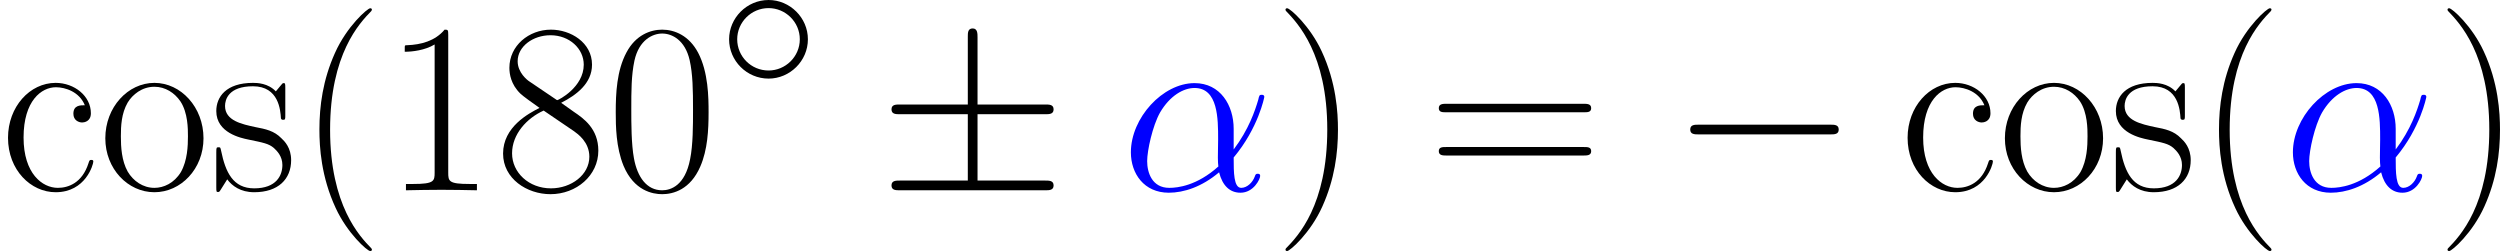
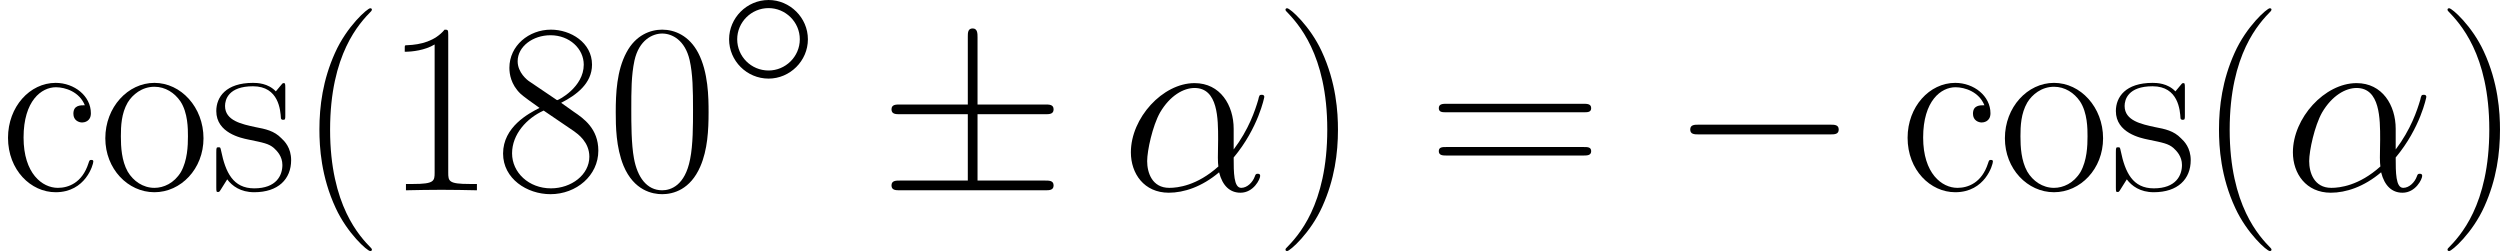
<svg xmlns="http://www.w3.org/2000/svg" xmlns:xlink="http://www.w3.org/1999/xlink" version="1.1" width="288.139pt" height="28.934pt" viewBox="-.239 -.228 288.139 28.934">
  <defs>
    <path id="g2-11" d="M11.476-6.271C11.476-8.675 10.113-10.931 7.486-10.931C4.239-10.931 .991-7.387 .991-3.867C.991-1.71 2.33 .248 4.858 .248C6.395 .248 8.229-.347 9.989-1.834C10.336-.446 11.105 .248 12.17 .248C13.509 .248 14.178-1.14 14.178-1.462C14.178-1.686 14.005-1.686 13.93-1.686C13.732-1.686 13.707-1.611 13.633-1.413C13.41-.793 12.84-.248 12.245-.248C11.476-.248 11.476-1.834 11.476-3.346C14.005-6.37 14.6-9.493 14.6-9.518C14.6-9.741 14.401-9.741 14.327-9.741C14.104-9.741 14.079-9.667 13.98-9.221C13.658-8.13 13.013-6.197 11.476-4.164V-6.271ZM9.915-2.429C7.734-.471 5.775-.248 4.908-.248C3.148-.248 2.652-1.809 2.652-2.974C2.652-4.04 3.198-6.569 3.966-7.932C4.982-9.667 6.37-10.435 7.486-10.435C9.89-10.435 9.89-7.287 9.89-5.205C9.89-4.586 9.865-3.941 9.865-3.321C9.865-2.826 9.89-2.702 9.915-2.429Z" />
    <path id="g0-0" d="M13.617-4.752C13.968-4.752 14.34-4.752 14.34-5.166S13.968-5.579 13.617-5.579H2.438C2.087-5.579 1.715-5.579 1.715-5.166S2.087-4.752 2.438-4.752H13.617Z" />
    <path id="g0-6" d="M8.451-6.467H14.195C14.546-6.467 14.918-6.467 14.918-6.881S14.546-7.294 14.195-7.294H8.451V-12.997C8.451-13.327 8.451-13.761 8.038-13.761S7.624-13.389 7.624-13.059V-7.294H1.86C1.508-7.294 1.136-7.294 1.136-6.881S1.508-6.467 1.86-6.467H7.624V-.827H1.86C1.508-.827 1.136-.827 1.136-.413S1.508 0 1.86 0H14.195C14.546 0 14.918 0 14.918-.413S14.546-.827 14.195-.827H8.451V-6.467Z" />
    <path id="g0-14" d="M9.174-5.166C9.174-7.377 7.335-9.174 5.166-9.174C2.934-9.174 1.136-7.335 1.136-5.166C1.136-2.975 2.934-1.157 5.166-1.157C7.335-1.157 9.174-2.955 9.174-5.166ZM5.166-1.984C3.368-1.984 1.963-3.43 1.963-5.166S3.389-8.348 5.166-8.348C6.881-8.348 8.348-6.943 8.348-5.166S6.881-1.984 5.166-1.984Z" />
    <use id="g1-0" xlink:href="#g0-0" transform="scale(1.199614)" />
    <use id="g1-6" xlink:href="#g0-6" transform="scale(1.199614)" />
    <path id="g3-40" d="M7.585 6.048C7.585 6.023 7.585 5.974 7.51 5.899C6.37 4.734 3.321 1.562 3.321-6.172S6.321-17.053 7.535-18.293C7.535-18.318 7.585-18.367 7.585-18.442S7.51-18.566 7.411-18.566C7.139-18.566 5.032-16.731 3.817-14.005C2.578-11.253 2.231-8.576 2.231-6.197C2.231-4.412 2.404-1.388 3.892 1.809C5.081 4.387 7.114 6.197 7.411 6.197C7.535 6.197 7.585 6.147 7.585 6.048Z" />
    <path id="g3-41" d="M6.519-6.172C6.519-7.957 6.345-10.981 4.858-14.178C3.668-16.756 1.636-18.566 1.339-18.566C1.264-18.566 1.165-18.541 1.165-18.417C1.165-18.367 1.19-18.342 1.215-18.293C2.404-17.053 5.428-13.906 5.428-6.197C5.428 1.537 2.429 4.685 1.215 5.924C1.19 5.974 1.165 5.998 1.165 6.048C1.165 6.172 1.264 6.197 1.339 6.197C1.611 6.197 3.718 4.363 4.933 1.636C6.172-1.115 6.519-3.792 6.519-6.172Z" />
    <path id="g3-48" d="M10.411-7.957C10.411-9.469 10.386-12.047 9.345-14.029C8.428-15.765 6.965-16.384 5.676-16.384C4.486-16.384 2.974-15.839 2.033-14.054C1.041-12.195 .942-9.89 .942-7.957C.942-6.544 .967-4.387 1.735-2.503C2.801 .05 4.71 .397 5.676 .397C6.816 .397 8.552-.074 9.568-2.429C10.311-4.139 10.411-6.147 10.411-7.957ZM5.676 0C4.09 0 3.148-1.363 2.801-3.247C2.528-4.71 2.528-6.841 2.528-8.229C2.528-10.138 2.528-11.724 2.851-13.236C3.321-15.343 4.71-15.988 5.676-15.988C6.693-15.988 8.006-15.318 8.477-13.286C8.799-11.873 8.824-10.212 8.824-8.229C8.824-6.618 8.824-4.635 8.527-3.173C8.006-.471 6.544 0 5.676 0Z" />
    <path id="g3-49" d="M6.593-15.839C6.593-16.359 6.569-16.384 6.222-16.384C5.255-15.219 3.792-14.847 2.404-14.798C2.33-14.798 2.206-14.798 2.181-14.748S2.156-14.649 2.156-14.129C2.925-14.129 4.214-14.277 5.205-14.872V-1.809C5.205-.942 5.156-.644 3.024-.644H2.28V0C3.47-.025 4.71-.05 5.899-.05S8.328-.025 9.518 0V-.644H8.775C6.643-.644 6.593-.917 6.593-1.809V-15.839Z" />
    <path id="g3-56" d="M6.742-8.923C8.304-9.717 9.89-10.906 9.89-12.815C9.89-15.071 7.709-16.384 5.701-16.384C3.445-16.384 1.462-14.748 1.462-12.493C1.462-11.873 1.611-10.807 2.578-9.865C2.826-9.617 3.867-8.874 4.536-8.403C3.421-7.833 .818-6.469 .818-3.743C.818-1.19 3.247 .397 5.651 .397C8.304 .397 10.534-1.512 10.534-4.04C10.534-6.296 9.022-7.337 8.031-8.006L6.742-8.923ZM3.495-11.105C3.297-11.229 2.305-11.997 2.305-13.162C2.305-14.674 3.867-15.814 5.651-15.814C7.61-15.814 9.047-14.426 9.047-12.815C9.047-10.51 6.469-9.196 6.345-9.196C6.321-9.196 6.296-9.196 6.098-9.345L3.495-11.105ZM8.056-6.023C8.428-5.751 9.617-4.933 9.617-3.421C9.617-1.586 7.783-.198 5.701-.198C3.445-.198 1.735-1.809 1.735-3.768S3.247-7.362 4.957-8.13L8.056-6.023Z" />
    <path id="g3-61" d="M15.938-7.957C16.31-7.957 16.682-7.957 16.682-8.378C16.682-8.824 16.26-8.824 15.839-8.824H1.983C1.562-8.824 1.14-8.824 1.14-8.378C1.14-7.957 1.512-7.957 1.884-7.957H15.938ZM15.839-3.545C16.26-3.545 16.682-3.545 16.682-3.991C16.682-4.412 16.31-4.412 15.938-4.412H1.884C1.512-4.412 1.14-4.412 1.14-3.991C1.14-3.545 1.562-3.545 1.983-3.545H15.839Z" />
    <path id="g3-99" d="M8.651-8.675C8.18-8.675 7.486-8.675 7.486-7.808C7.486-7.114 8.056-6.916 8.378-6.916C8.552-6.916 9.27-6.99 9.27-7.857C9.27-9.617 7.585-10.956 5.676-10.956C3.049-10.956 .818-8.527 .818-5.354C.818-2.057 3.148 .198 5.676 .198C8.75 .198 9.518-2.652 9.518-2.925C9.518-3.024 9.493-3.098 9.32-3.098S9.122-3.074 9.022-2.751C8.378-.744 6.965-.248 5.899-.248C4.313-.248 2.404-1.71 2.404-5.379C2.404-9.146 4.239-10.51 5.701-10.51C6.668-10.51 8.105-10.039 8.651-8.675Z" />
    <path id="g3-111" d="M10.683-5.304C10.683-8.477 8.378-10.956 5.676-10.956S.669-8.477 .669-5.304C.669-2.181 2.974 .198 5.676 .198S10.683-2.181 10.683-5.304ZM5.676-.248C4.511-.248 3.52-.942 2.95-1.909C2.33-3.024 2.256-4.412 2.256-5.503C2.256-6.544 2.305-7.833 2.95-8.948C3.445-9.766 4.412-10.559 5.676-10.559C6.792-10.559 7.734-9.94 8.328-9.072C9.097-7.907 9.097-6.271 9.097-5.503C9.097-4.536 9.047-3.049 8.378-1.859C7.684-.719 6.618-.248 5.676-.248Z" />
    <path id="g3-115" d="M7.659-10.46C7.659-10.906 7.634-10.931 7.486-10.931C7.387-10.931 7.362-10.906 7.064-10.534C6.99-10.435 6.767-10.187 6.693-10.088C5.899-10.931 4.784-10.956 4.363-10.956C1.611-10.956 .62-9.518 .62-8.081C.62-5.85 3.148-5.329 3.867-5.18C5.428-4.858 5.974-4.759 6.494-4.313C6.816-4.016 7.362-3.47 7.362-2.578C7.362-1.537 6.767-.198 4.486-.198C2.33-.198 1.562-1.834 1.115-4.016C1.041-4.363 1.041-4.387 .843-4.387S.62-4.363 .62-3.867V-.297C.62 .149 .644 .174 .793 .174C.917 .174 .942 .149 1.066-.05C1.215-.273 1.586-.868 1.735-1.115C2.231-.446 3.098 .198 4.486 .198C6.94 .198 8.254-1.14 8.254-3.074C8.254-4.338 7.585-5.007 7.263-5.304C6.519-6.073 5.651-6.246 4.61-6.445C3.247-6.742 1.512-7.089 1.512-8.601C1.512-9.246 1.859-10.609 4.363-10.609C7.015-10.609 7.163-8.13 7.213-7.337C7.238-7.213 7.362-7.188 7.436-7.188C7.659-7.188 7.659-7.263 7.659-7.684V-10.46Z" />
  </defs>
  <g id="page1" transform="matrix(1.13 0 0 1.13 -63.98604 -61.03044)">
    <use x="56.413" y="73.216" xlink:href="#g3-99" />
    <use x="66.486" y="73.216" xlink:href="#g3-111" />
    <use x="77.854" y="73.216" xlink:href="#g3-115" />
    <use x="86.761" y="73.216" xlink:href="#g3-40" />
    <use x="95.539" y="73.216" xlink:href="#g3-49" />
    <use x="106.907" y="73.216" xlink:href="#g3-56" />
    <use x="118.275" y="73.216" xlink:href="#g3-48" />
    <use x="129.642" y="62.982" xlink:href="#g0-14" />
    <use x="145.98" y="73.216" xlink:href="#g1-6" />
-     <g fill="#00f">
+     <g fill="currentColor">
      <use x="170.767" y="73.216" xlink:href="#g2-11" />
    </g>
    <use x="186.362" y="73.216" xlink:href="#g3-41" />
    <use x="202.025" y="73.216" xlink:href="#g3-61" />
    <use x="226.753" y="73.216" xlink:href="#g1-0" />
    <use x="250.163" y="73.216" xlink:href="#g3-99" />
    <use x="260.236" y="73.216" xlink:href="#g3-111" />
    <use x="271.604" y="73.216" xlink:href="#g3-115" />
    <use x="280.511" y="73.216" xlink:href="#g3-40" />
-     <g fill="#00f">
+     <g fill="currentColor">
      <use x="289.289" y="73.216" xlink:href="#g2-11" />
    </g>
    <use x="304.884" y="73.216" xlink:href="#g3-41" />
  </g>
</svg>
